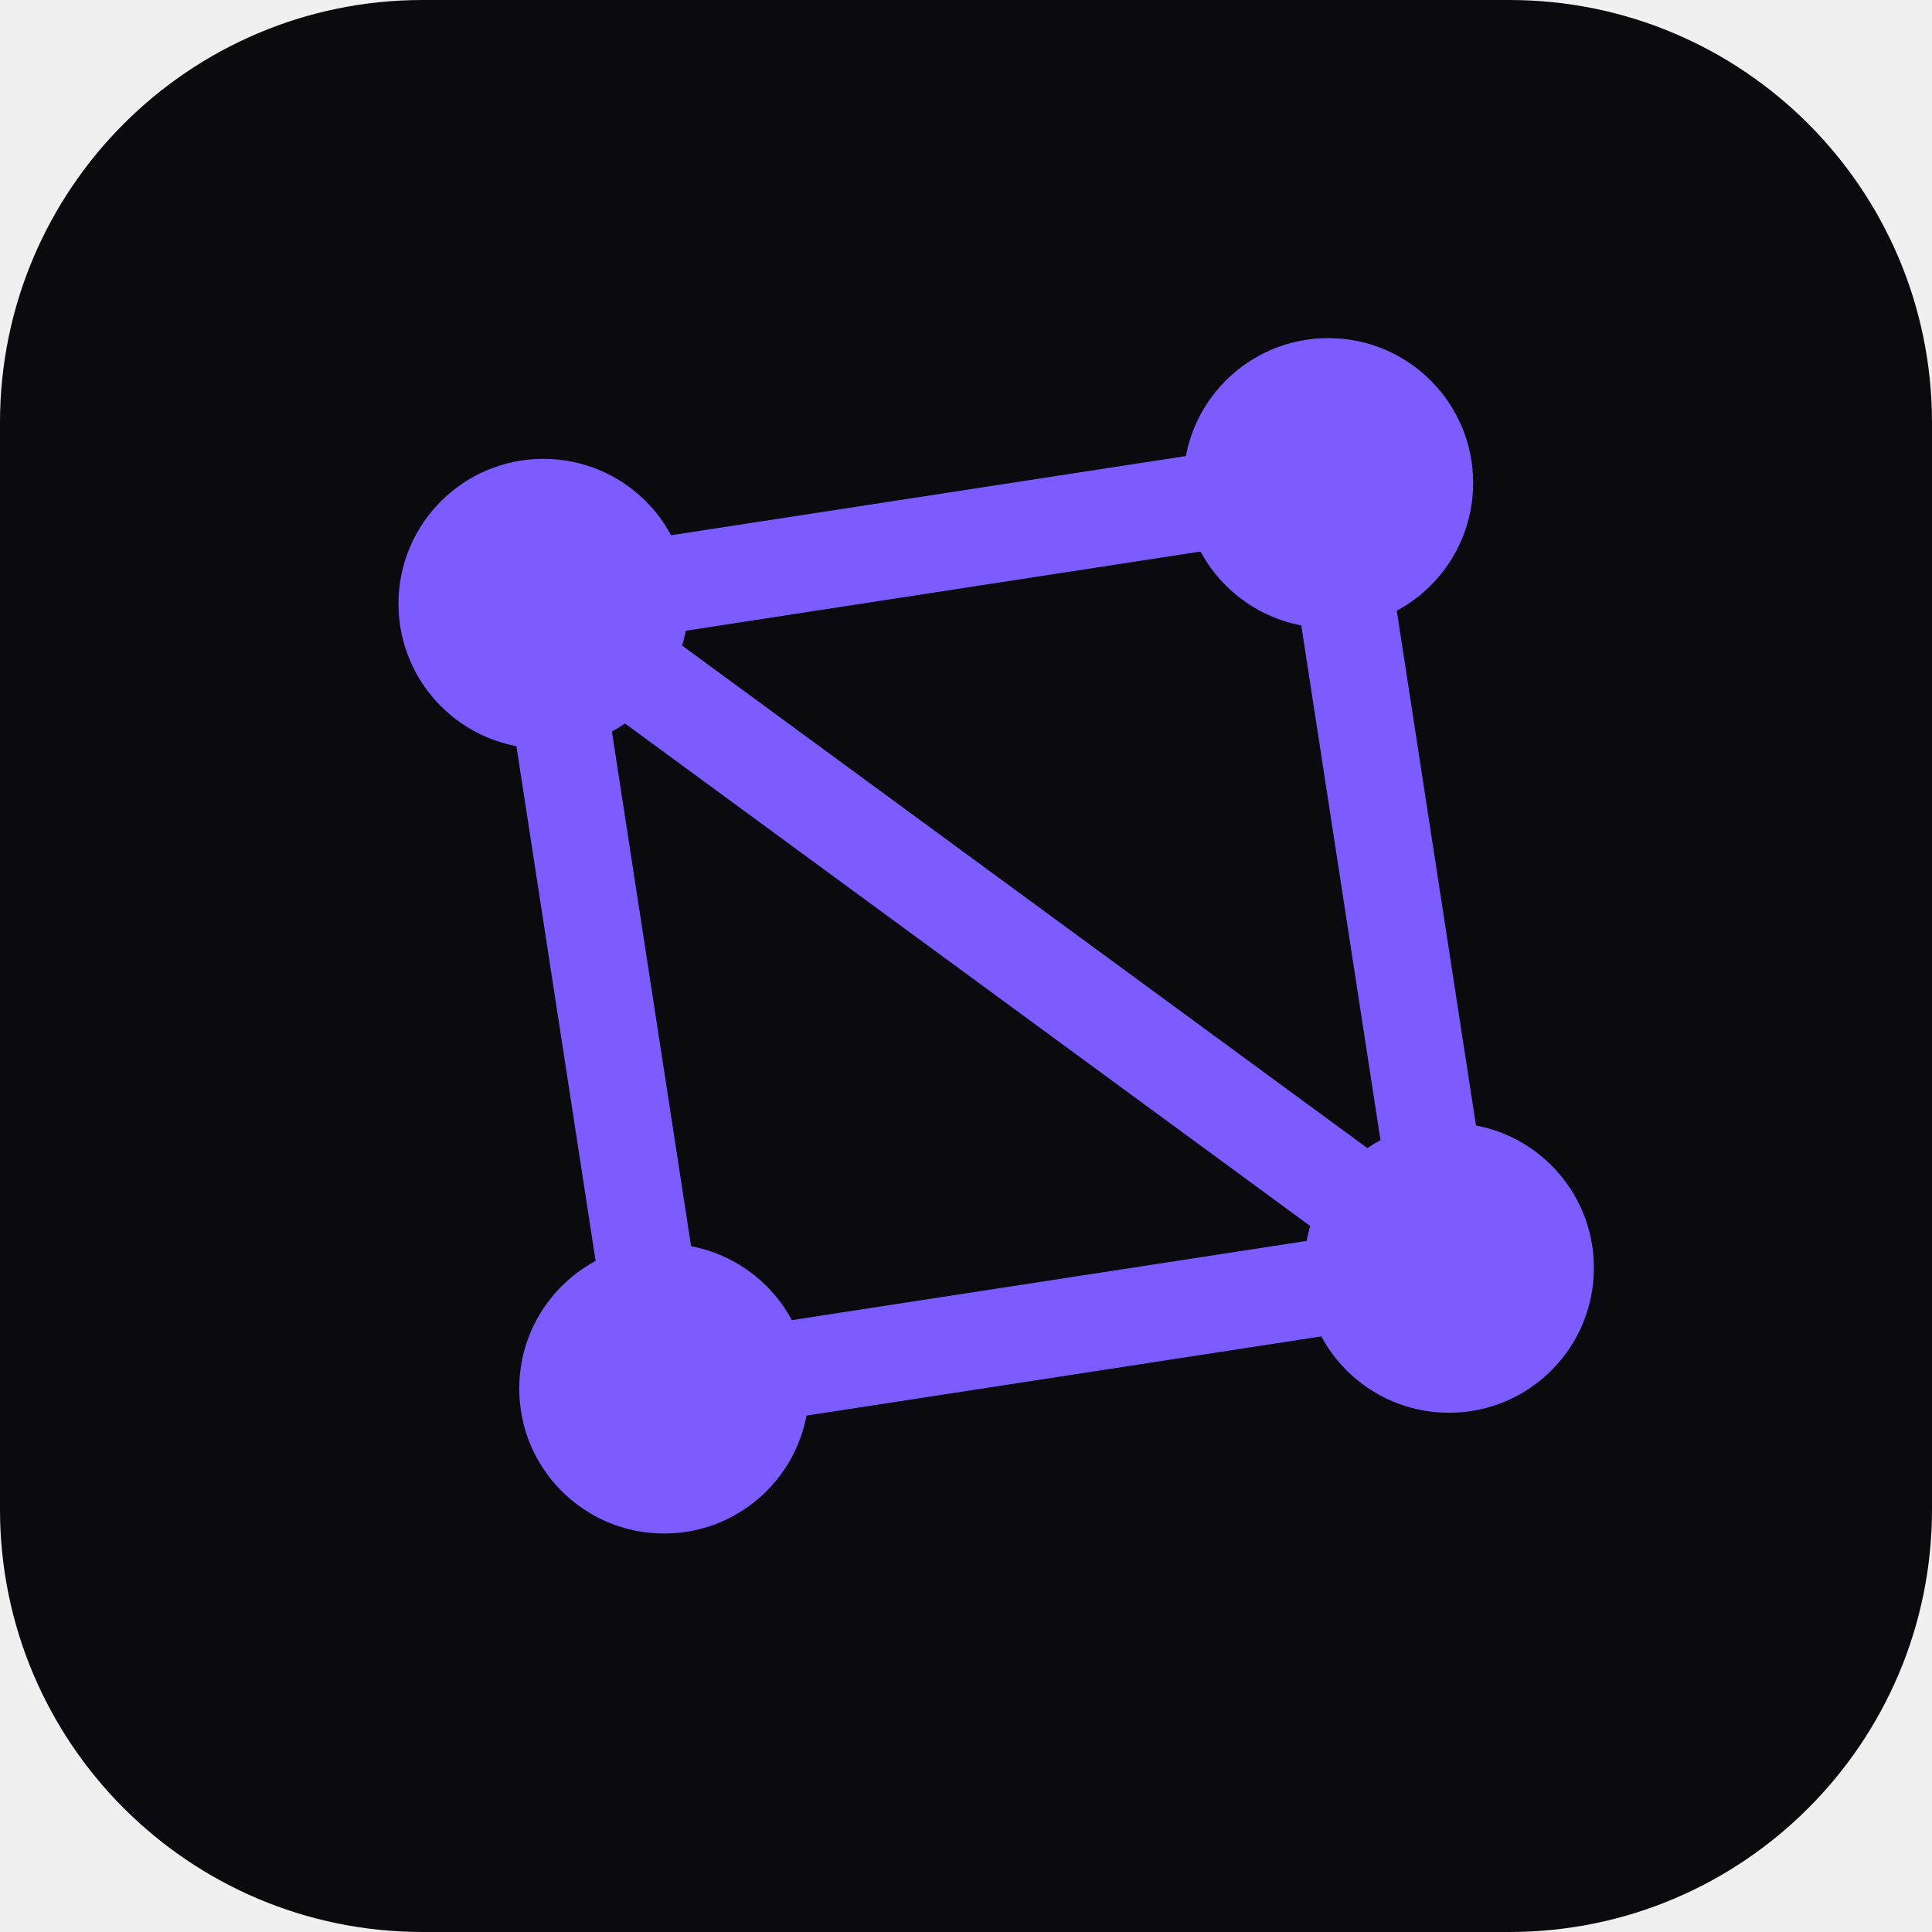
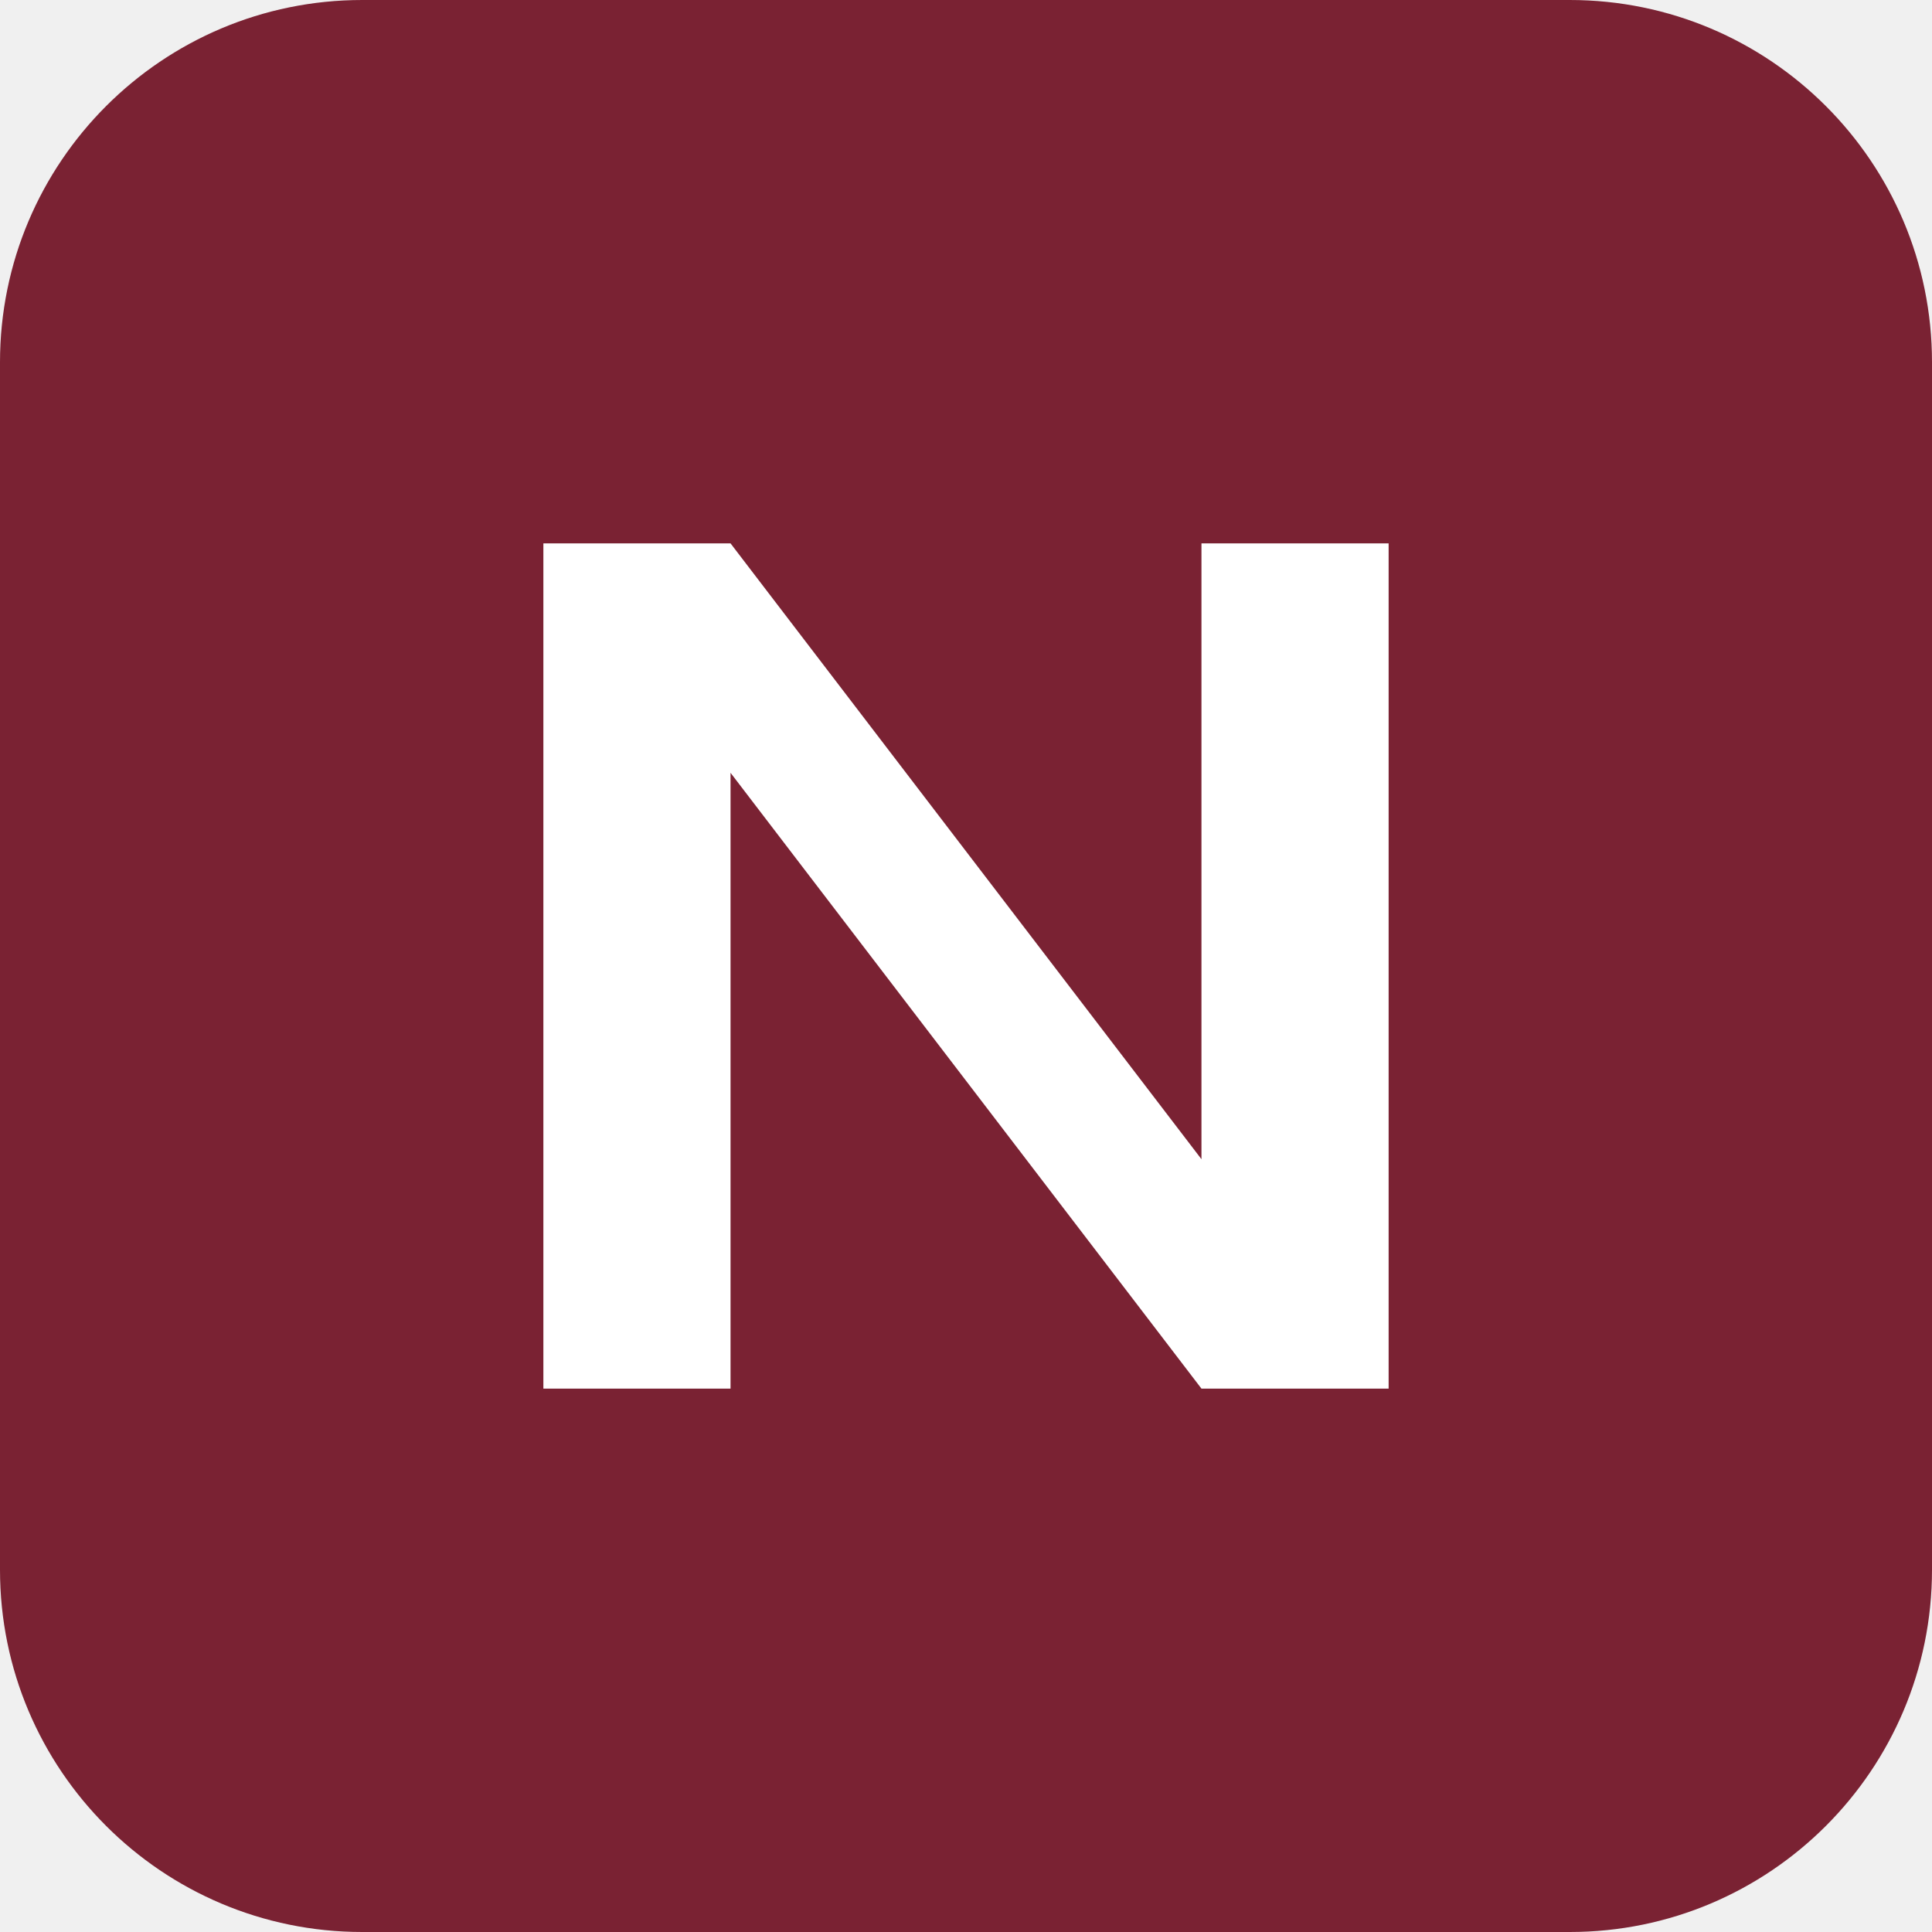
<svg xmlns="http://www.w3.org/2000/svg" viewBox="0 0 32 32">
-   <rect width="32" height="32" rx="7" fill="#0a0a0f" />
-   <g stroke="#7c5cff" stroke-width="1.6">
-     <line x1="9" y1="10" x2="22" y2="8" />
-     <line x1="9" y1="10" x2="11" y2="23" />
-     <line x1="22" y1="8" x2="24" y2="21" />
-     <line x1="11" y1="23" x2="24" y2="21" />
-     <line x1="9" y1="10" x2="24" y2="21" />
-   </g>
-   <g fill="#7c5cff">
-     <circle cx="9" cy="10" r="2.4" />
-     <circle cx="22" cy="8" r="2.4" />
-     <circle cx="11" cy="23" r="2.4" />
-     <circle cx="24" cy="21" r="2.4" />
-   </g>
+   <rect width="32" height="32" rx="6" fill="#7a2233" />
+   <path d="M9 23V9h3.1l7.8 10.2V9H23v14h-3.1L12.1 12.8V23H9z" fill="#ffffff" />
</svg>
